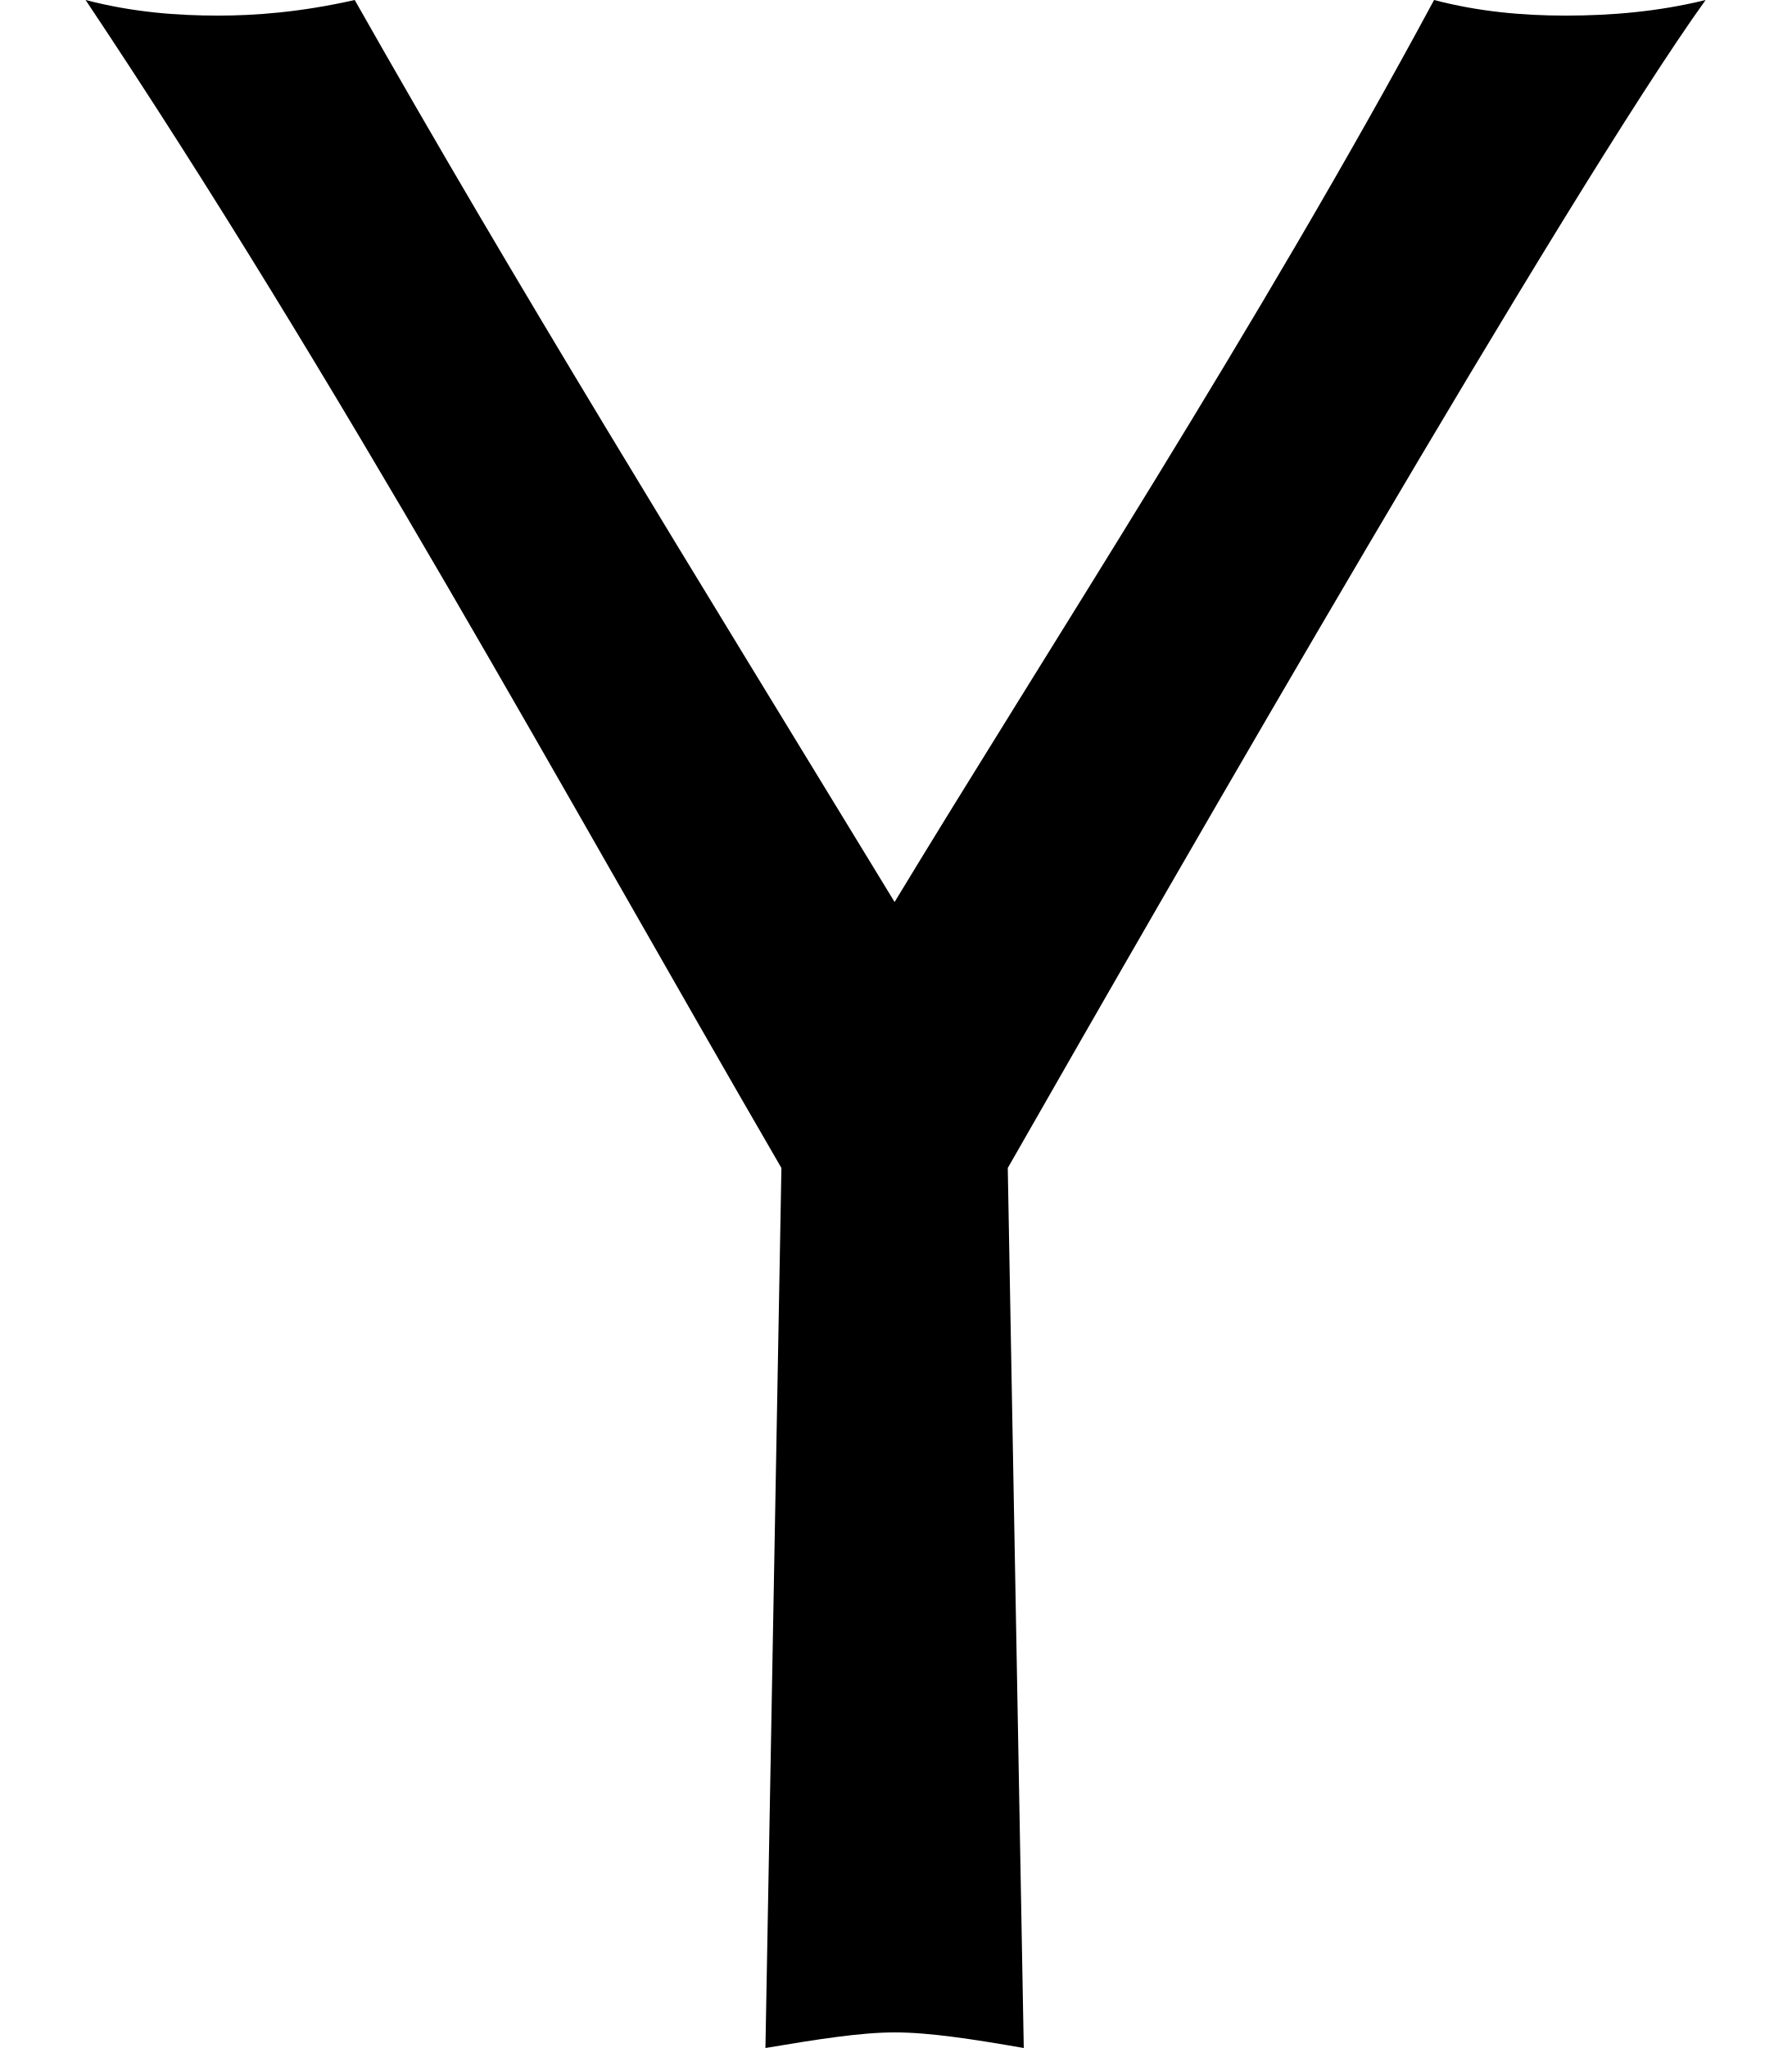
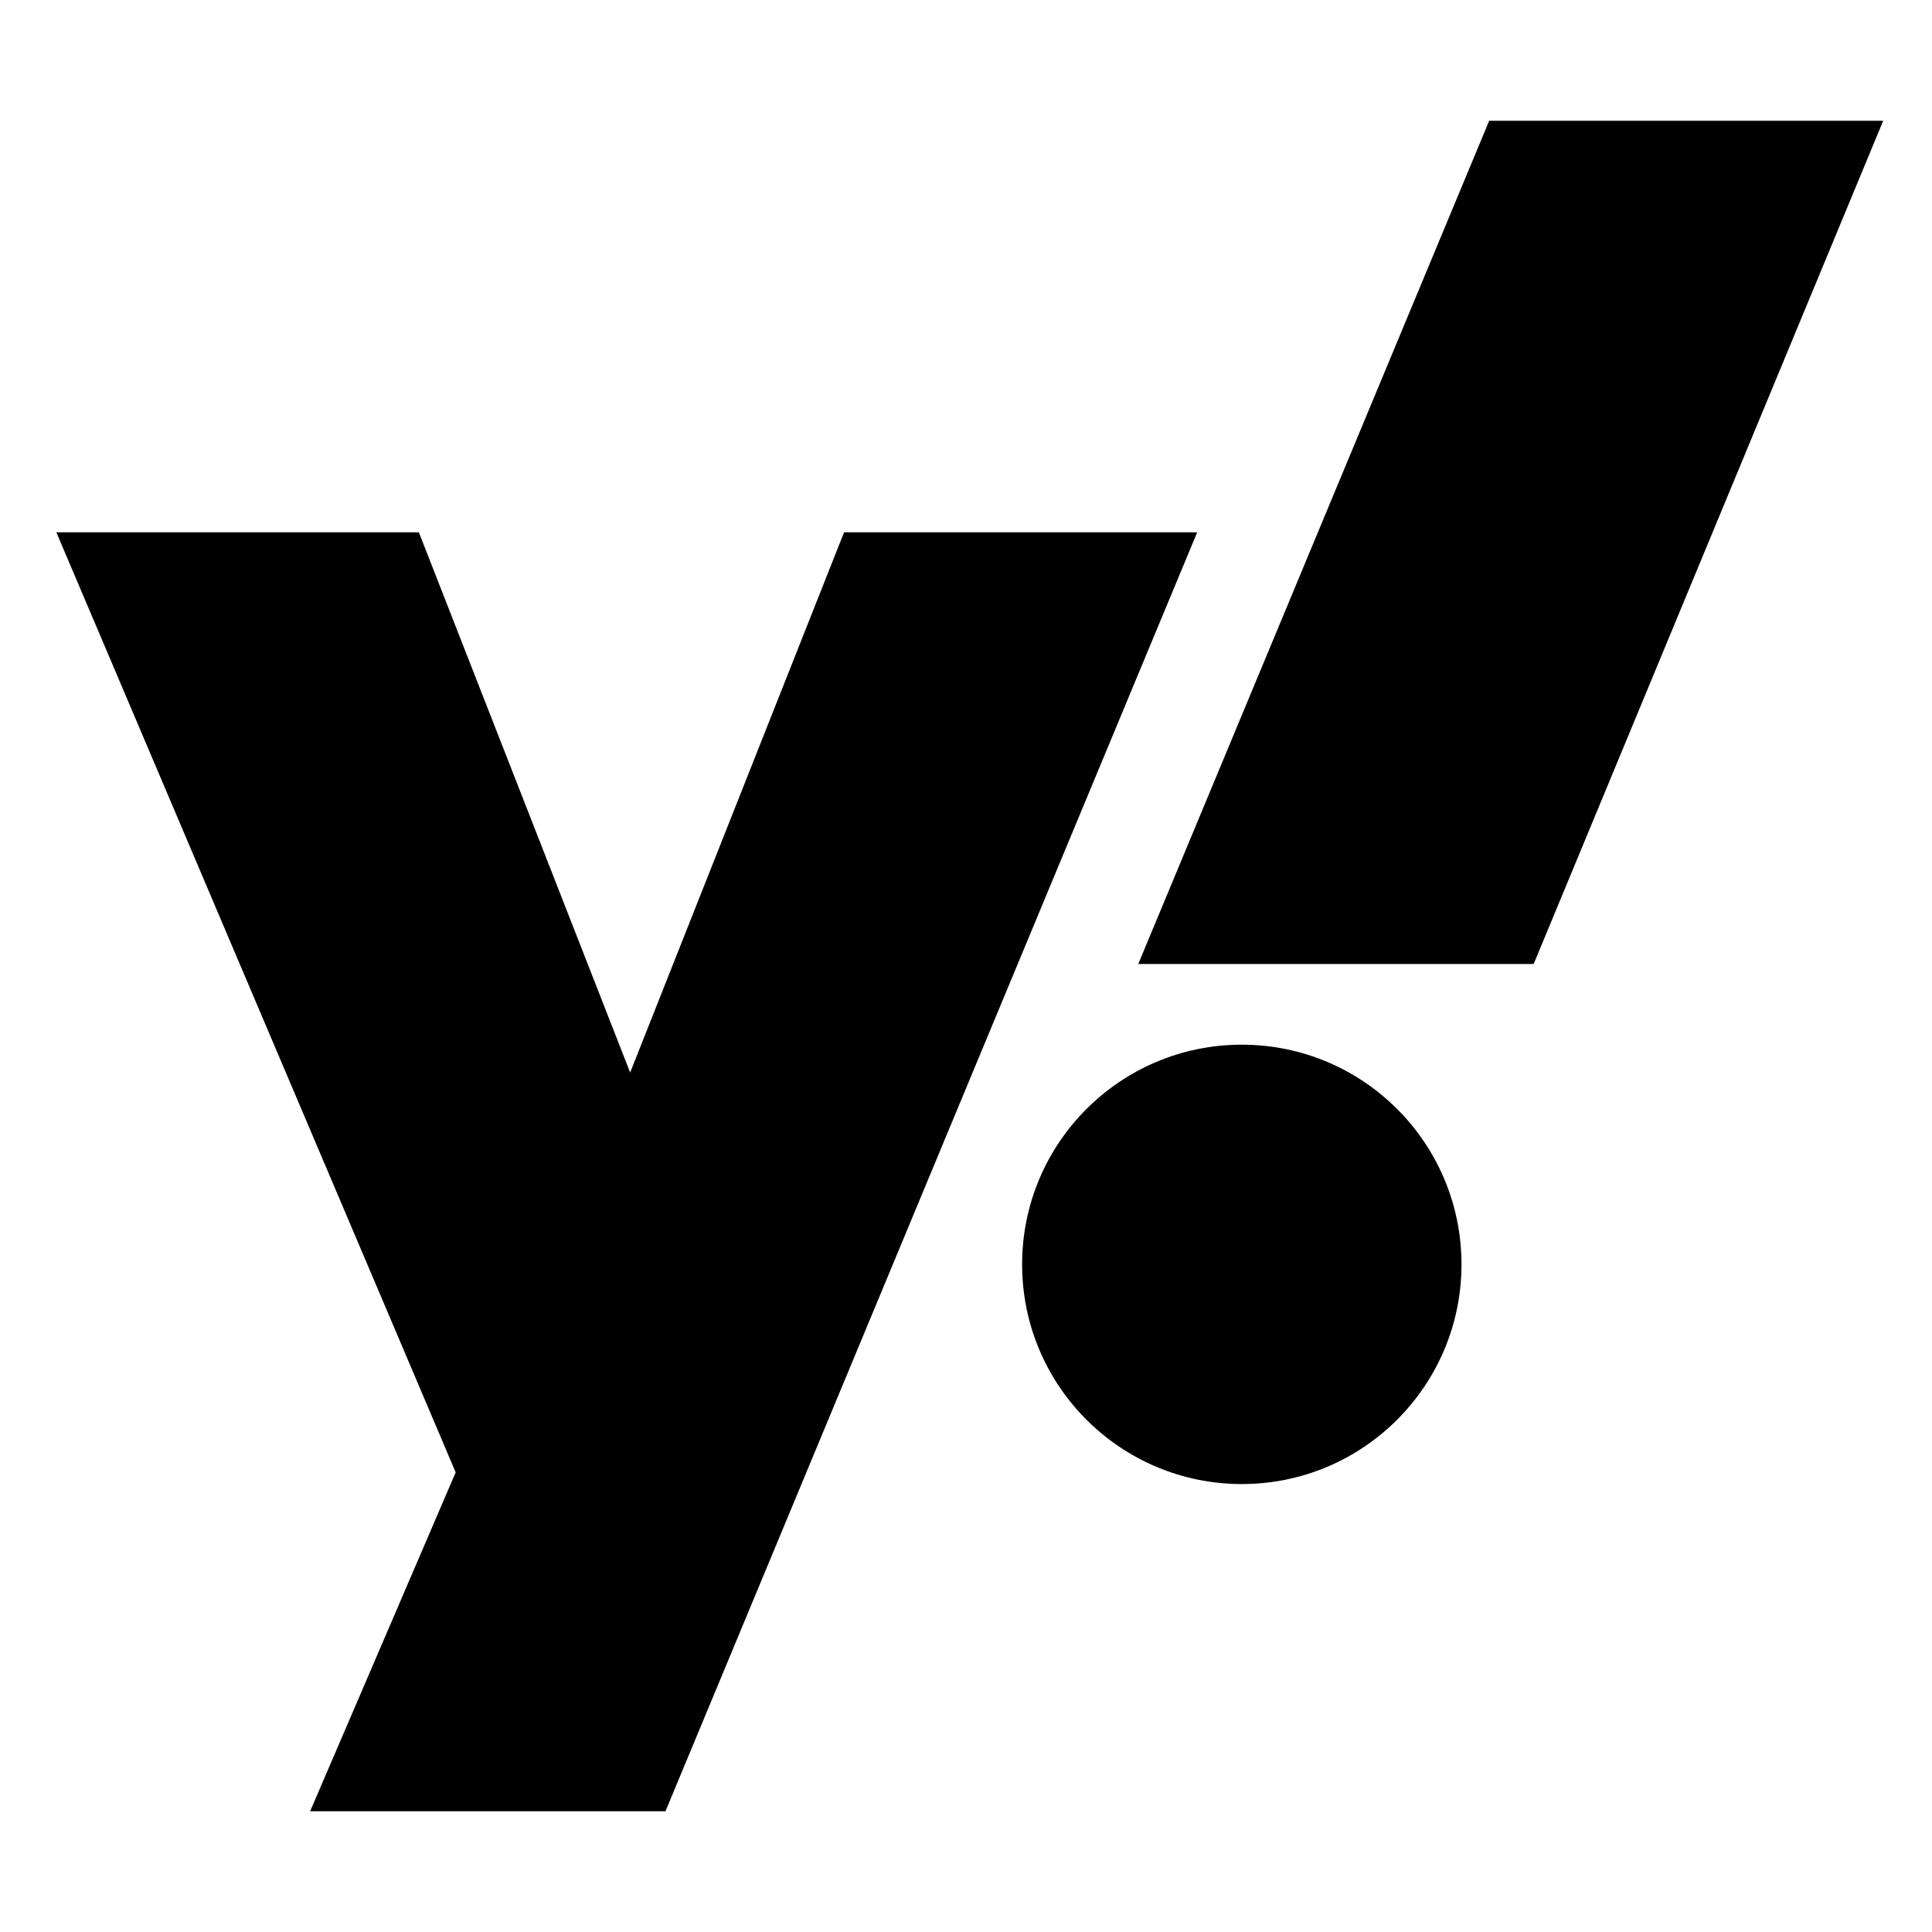
- <svg xmlns="http://www.w3.org/2000/svg" viewBox="0 0 448 512">
-   <path d="M252 292l4 220c-12.7-2.2-23.5-3.9-32.3-3.9-8.4 0-19.2 1.7-32.3 3.9l4-220C140.4 197.2 85 95.2 21.4 0c11.9 3.1 23 3.9 33.2 3.9 9 0 20.4-.8 34.1-3.9 40.9 72.2 82.1 138.7 135 225.5C261 163.9 314.8 81.4 358.6 0c11.1 2.9 22 3.9 32.9 3.9 11.5 0 23.2-1 35-3.9C392.1 47.9 294.9 216.9 252 292z" />
+ <svg xmlns="http://www.w3.org/2000/svg" viewBox="0 0 512 512">
+   <path d="M223.69,141.06,167,284.23,111,141.06H14.93L120.76,390.19,82.19,480h94.17L317.27,141.06Zm105.4,135.79a58.22,58.22,0,1,0,58.22,58.22A58.22,58.22,0,0,0,329.09,276.85ZM394.65,32l-93,223.47H406.44L499.07,32Z" />
</svg>
